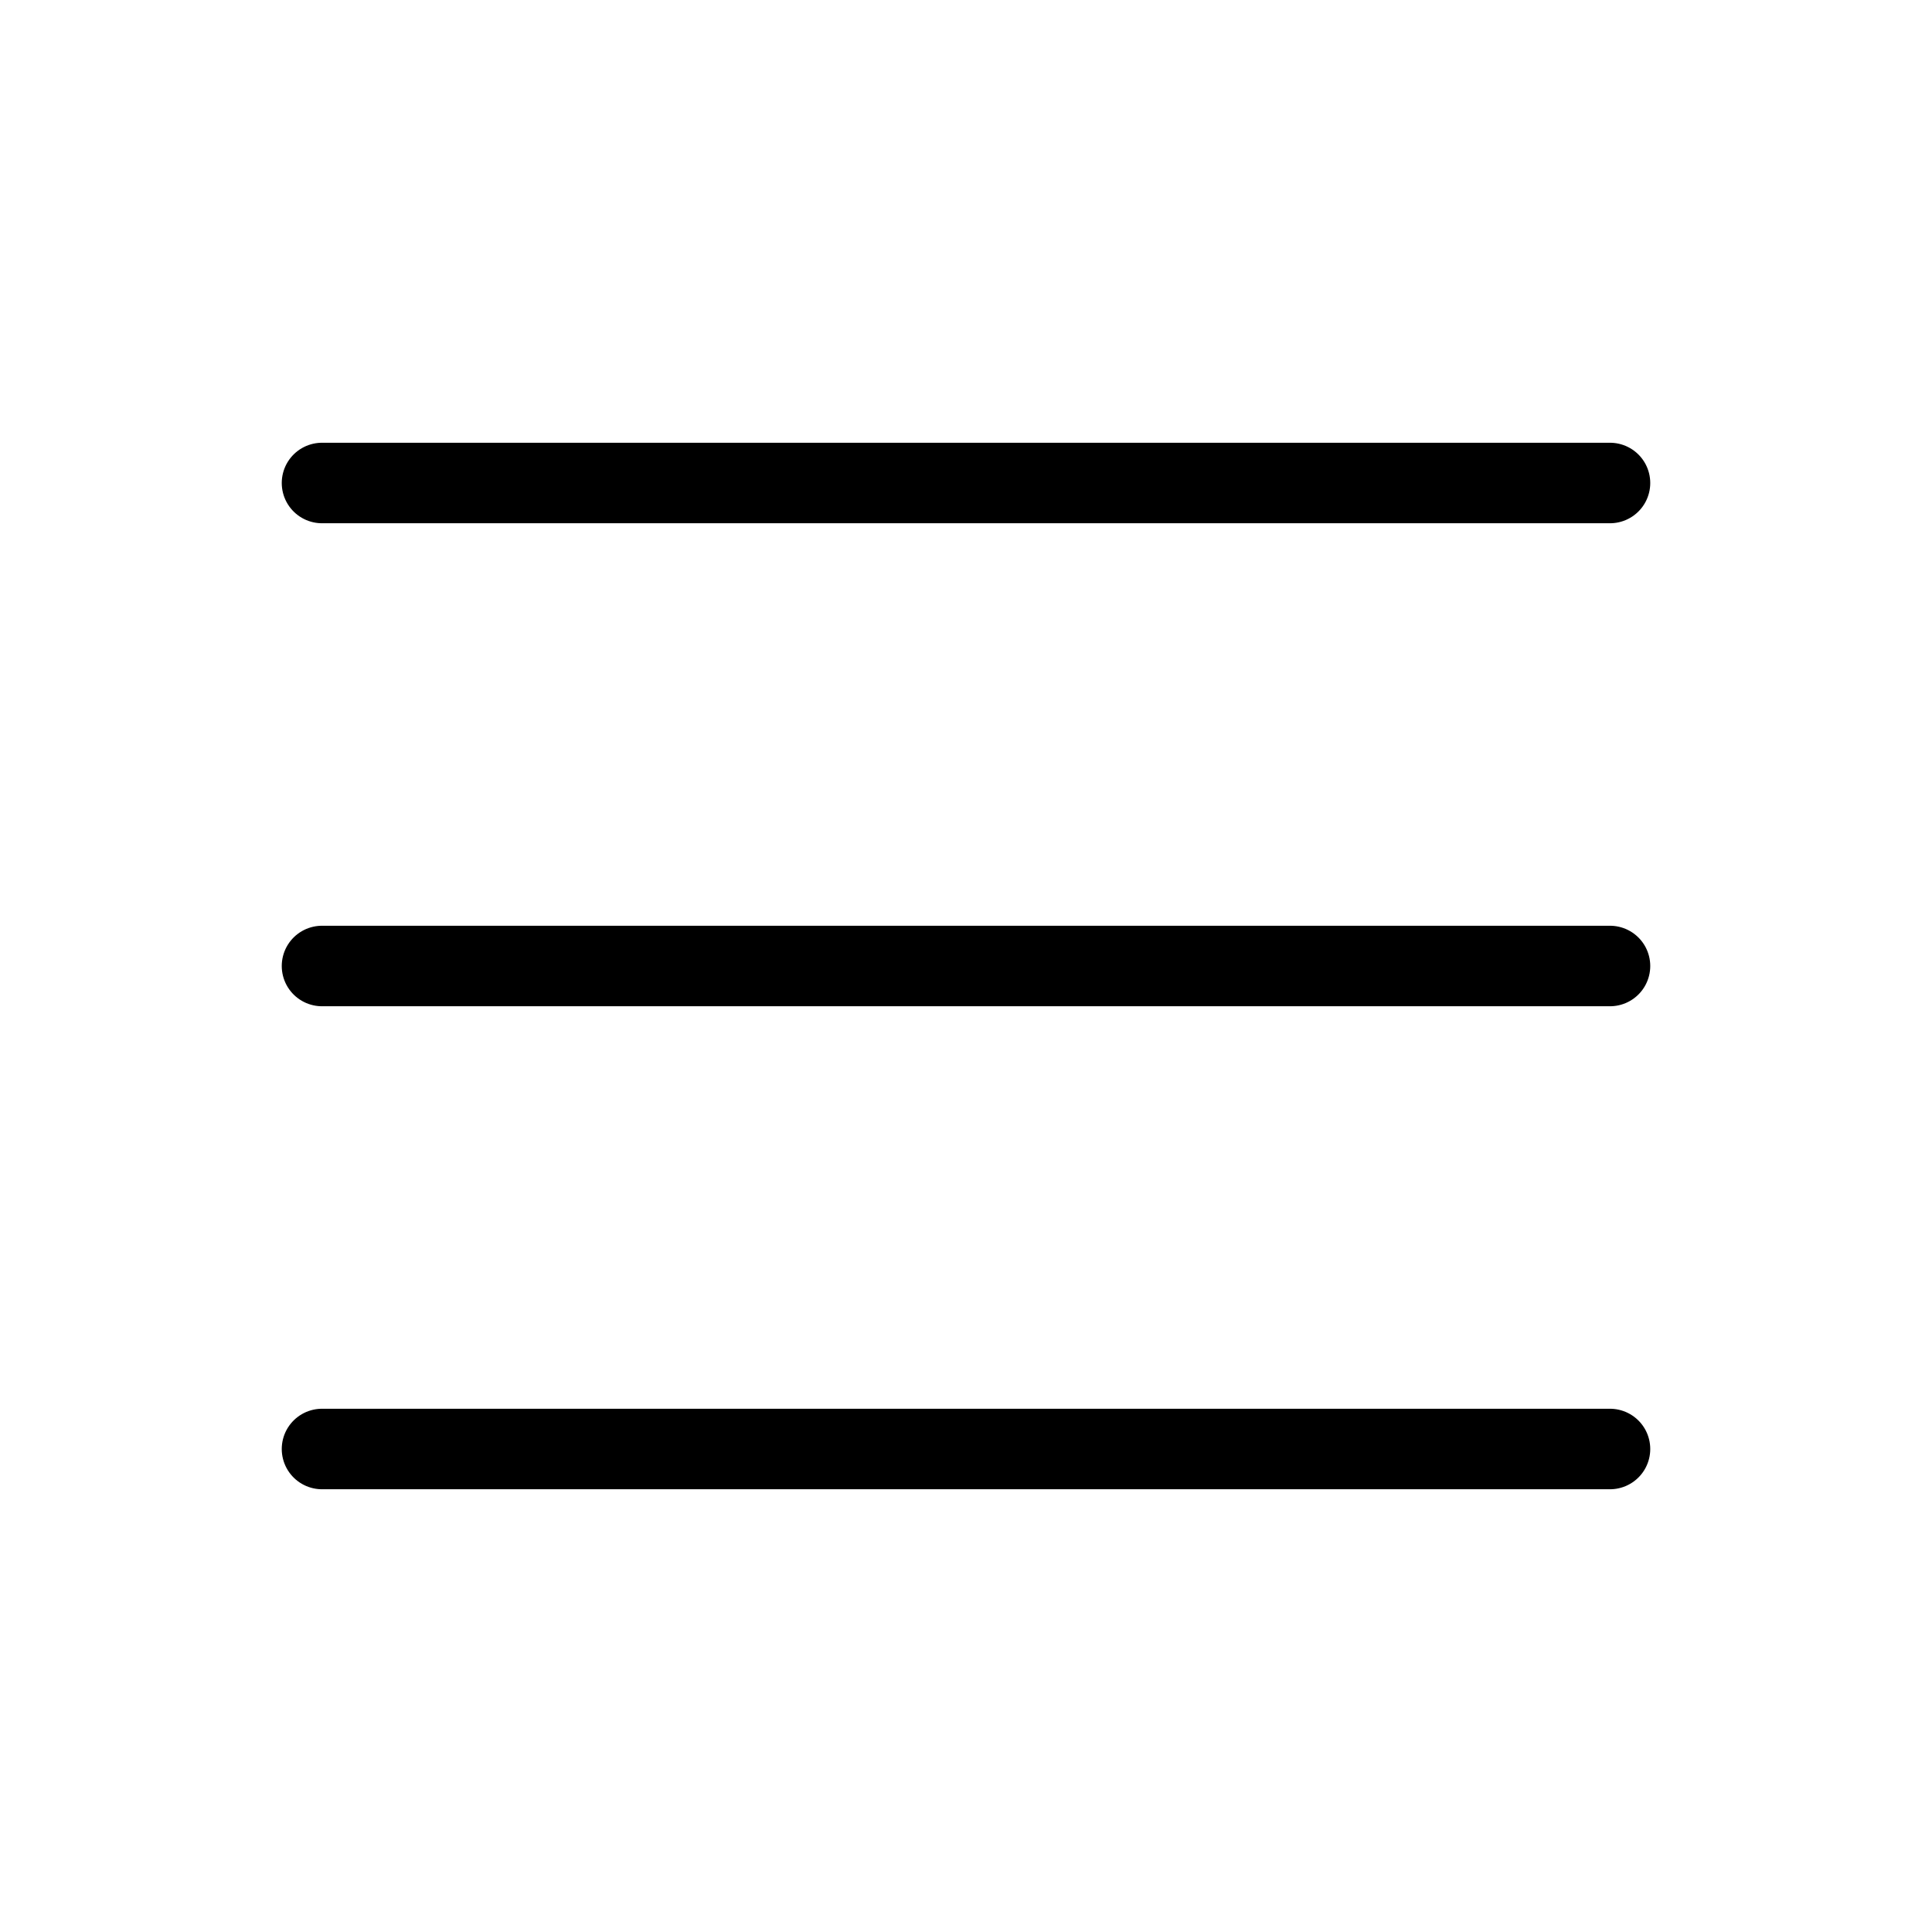
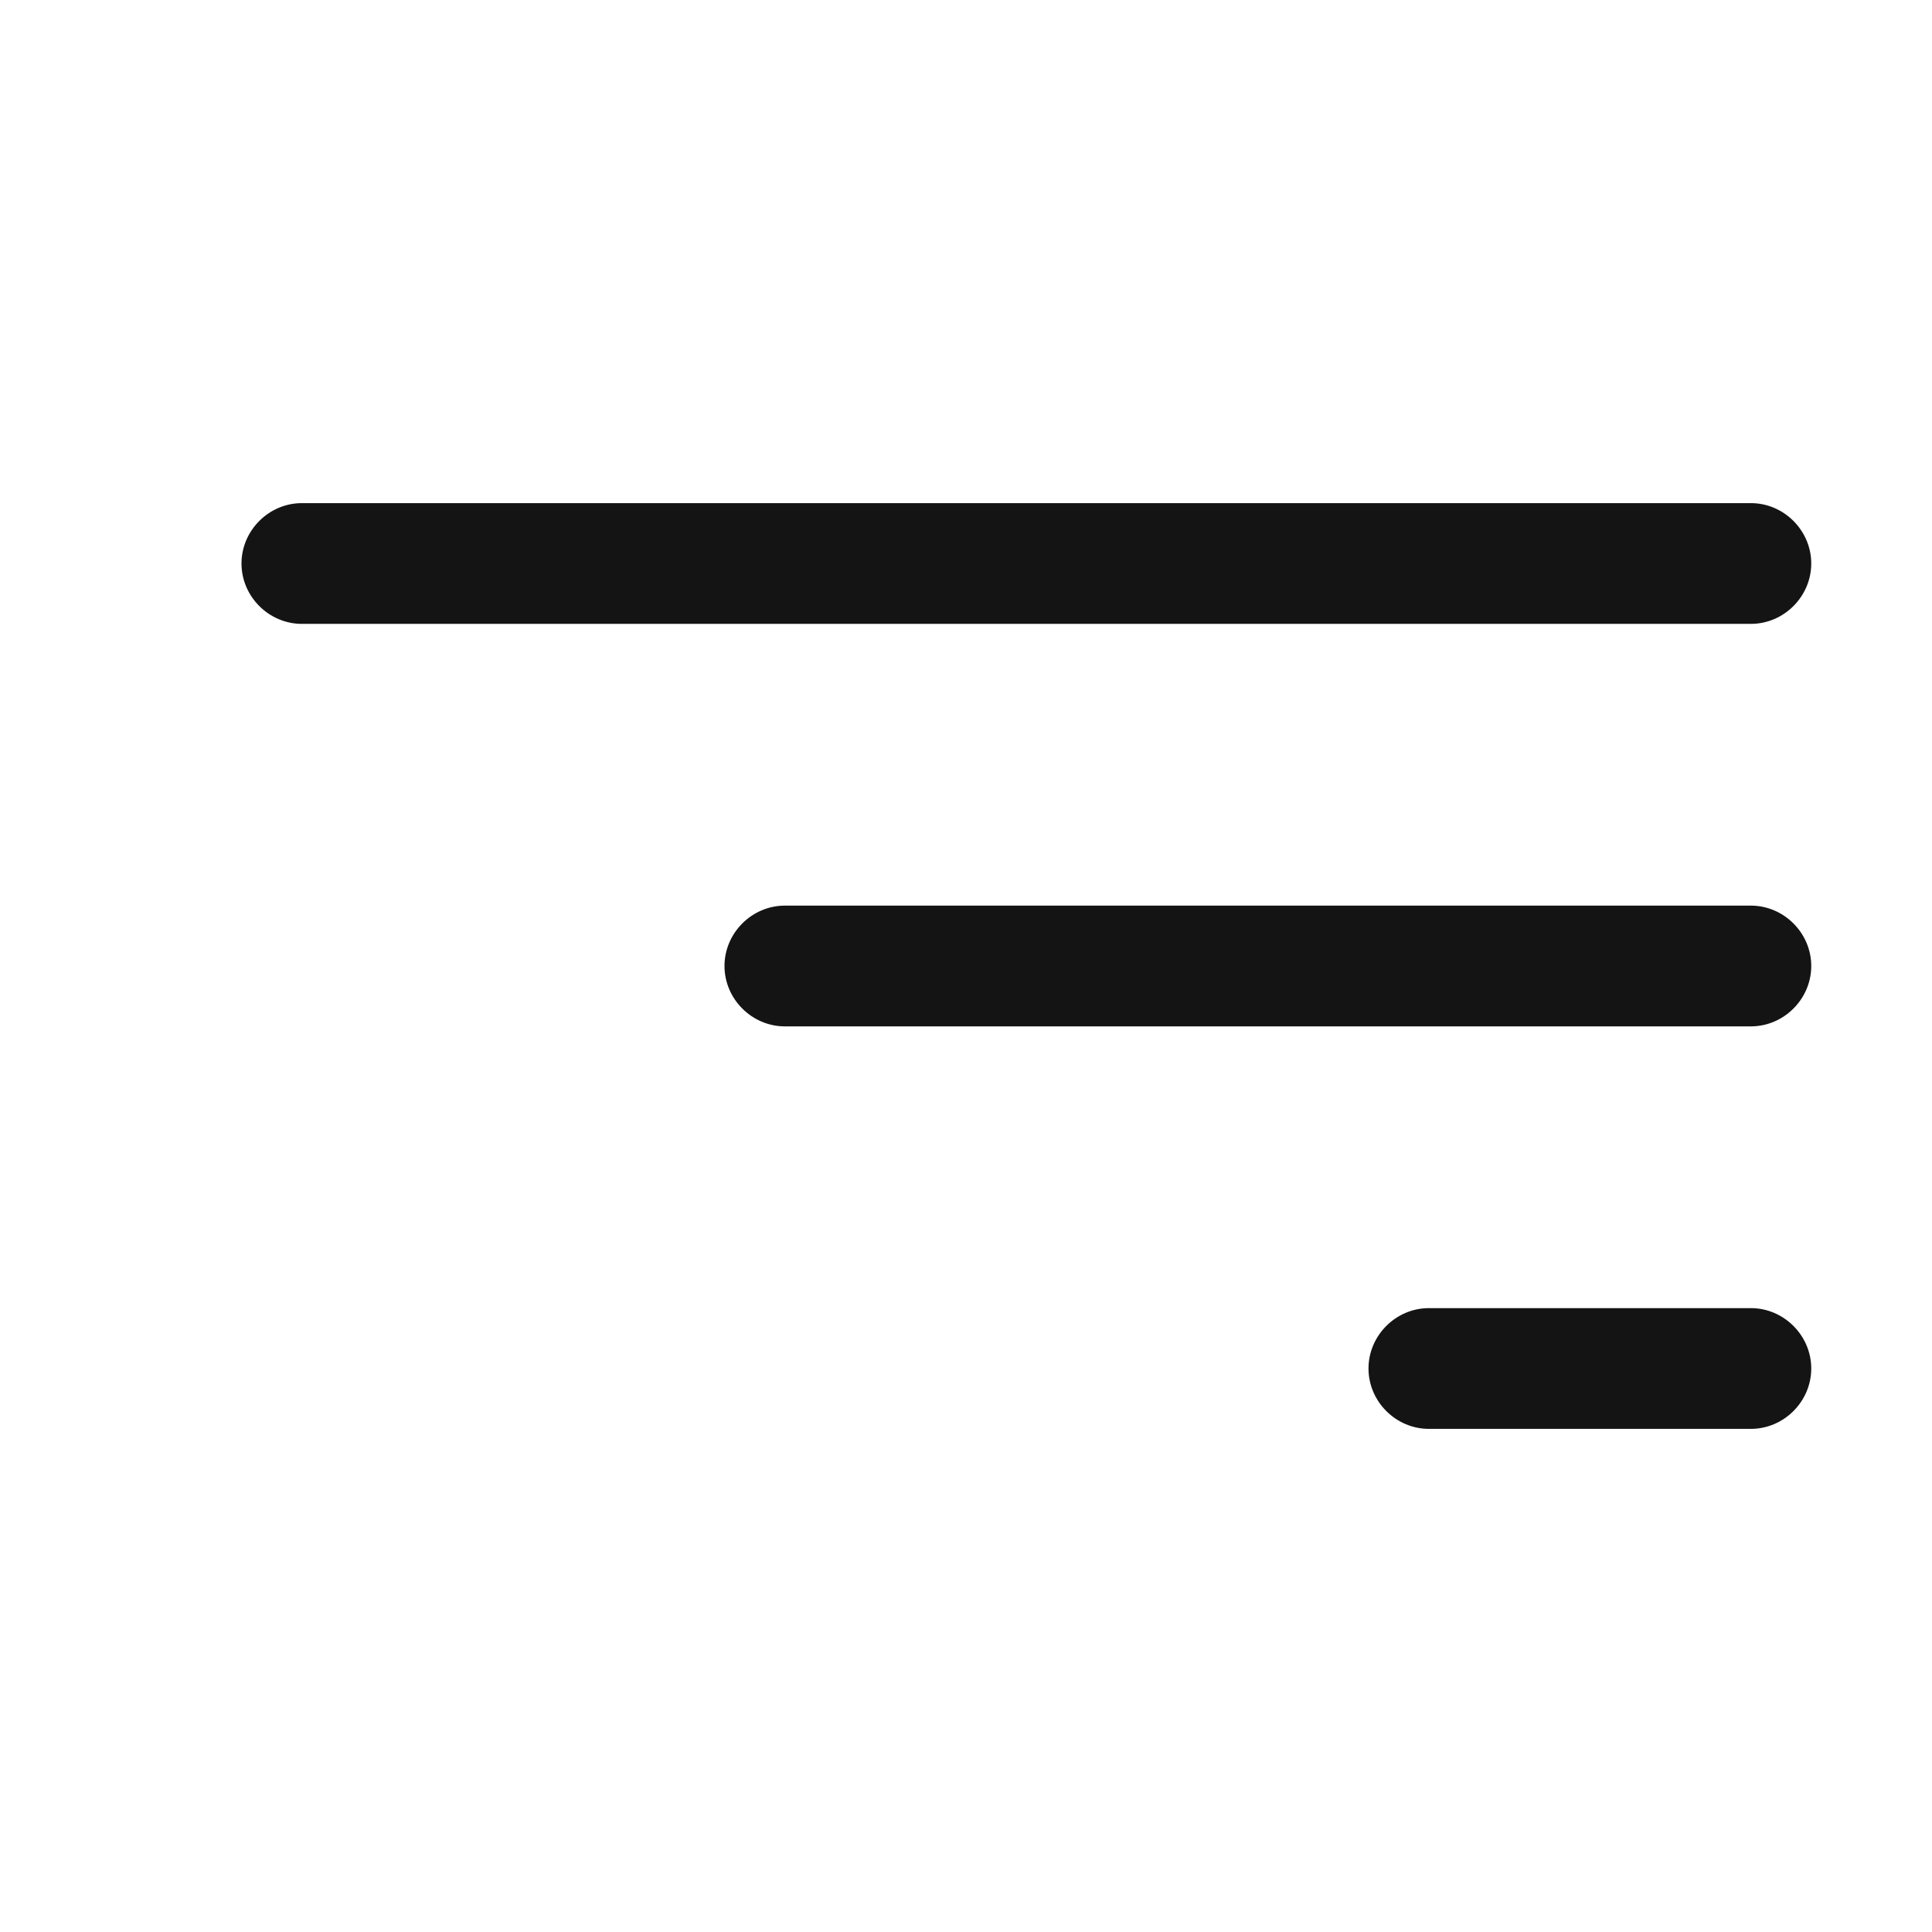
- <svg xmlns="http://www.w3.org/2000/svg" class="icon icon-tabler icon-tabler-menu-2" width="48" height="48" viewBox="0 0 24 24" stroke-width="1" stroke="#000" fill="none" stroke-linecap="round" stroke-linejoin="round">
-   <path stroke="none" d="M0 0h24v24H0z" fill="none" />
-   <path d="M4 6l16 0" />
-   <path d="M4 12l16 0" />
-   <path d="M4 18l16 0" />
+ <svg xmlns="http://www.w3.org/2000/svg" width="36" height="36" viewBox="0 0 24 24" fill="none">
+   <path d="M21.75 7.75H3.75C3.34 7.75 3 7.41 3 7C3 6.59 3.34 6.25 3.75 6.25H21.75C22.16 6.25 22.5 6.59 22.5 7C22.5 7.41 22.16 7.75 21.75 7.75Z" fill="#141414" />
+   <path d="M21.75 12.75H9.75C9.34 12.75 9 12.41 9 12C9 11.59 9.34 11.25 9.75 11.25H21.75C22.16 11.25 22.5 11.59 22.5 12C22.5 12.41 22.16 12.75 21.75 12.75Z" fill="#141414" />
+   <path d="M21.75 17.75H17.75C17.34 17.75 17 17.41 17 17C17 16.59 17.34 16.25 17.75 16.25H21.75C22.16 16.25 22.5 16.59 22.5 17C22.5 17.41 22.16 17.75 21.75 17.75Z" fill="#141414" />
</svg>
